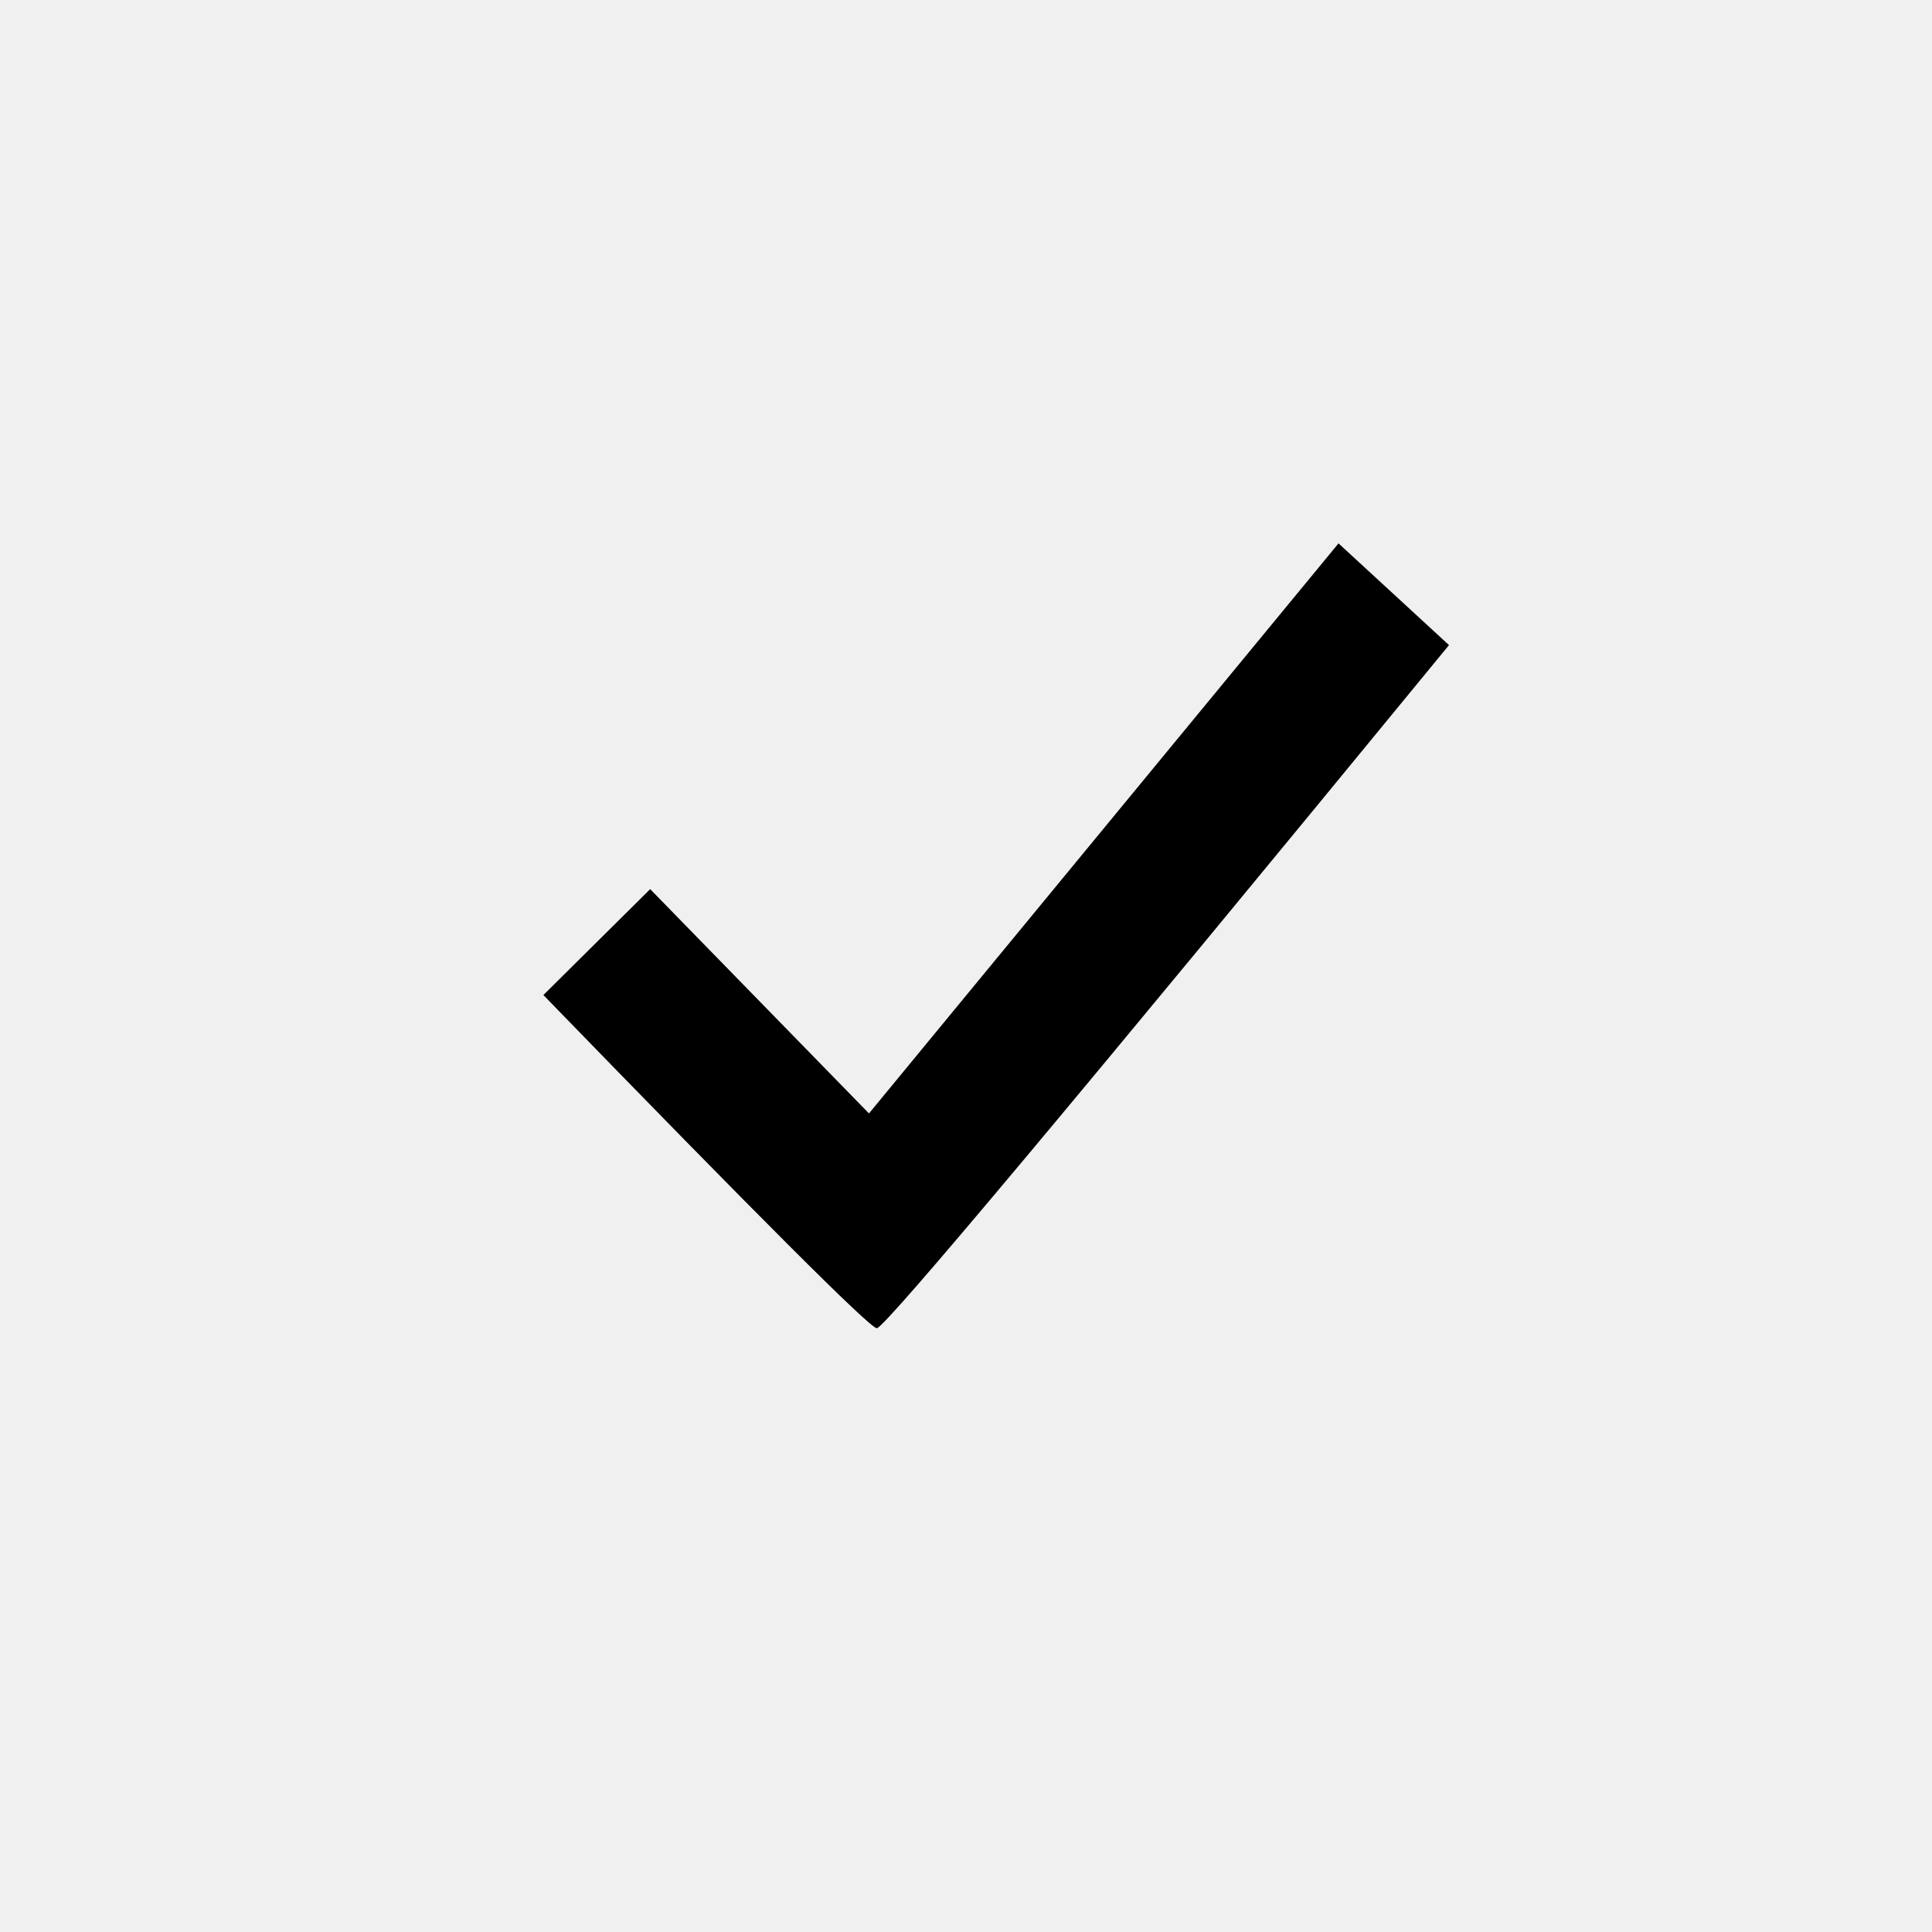
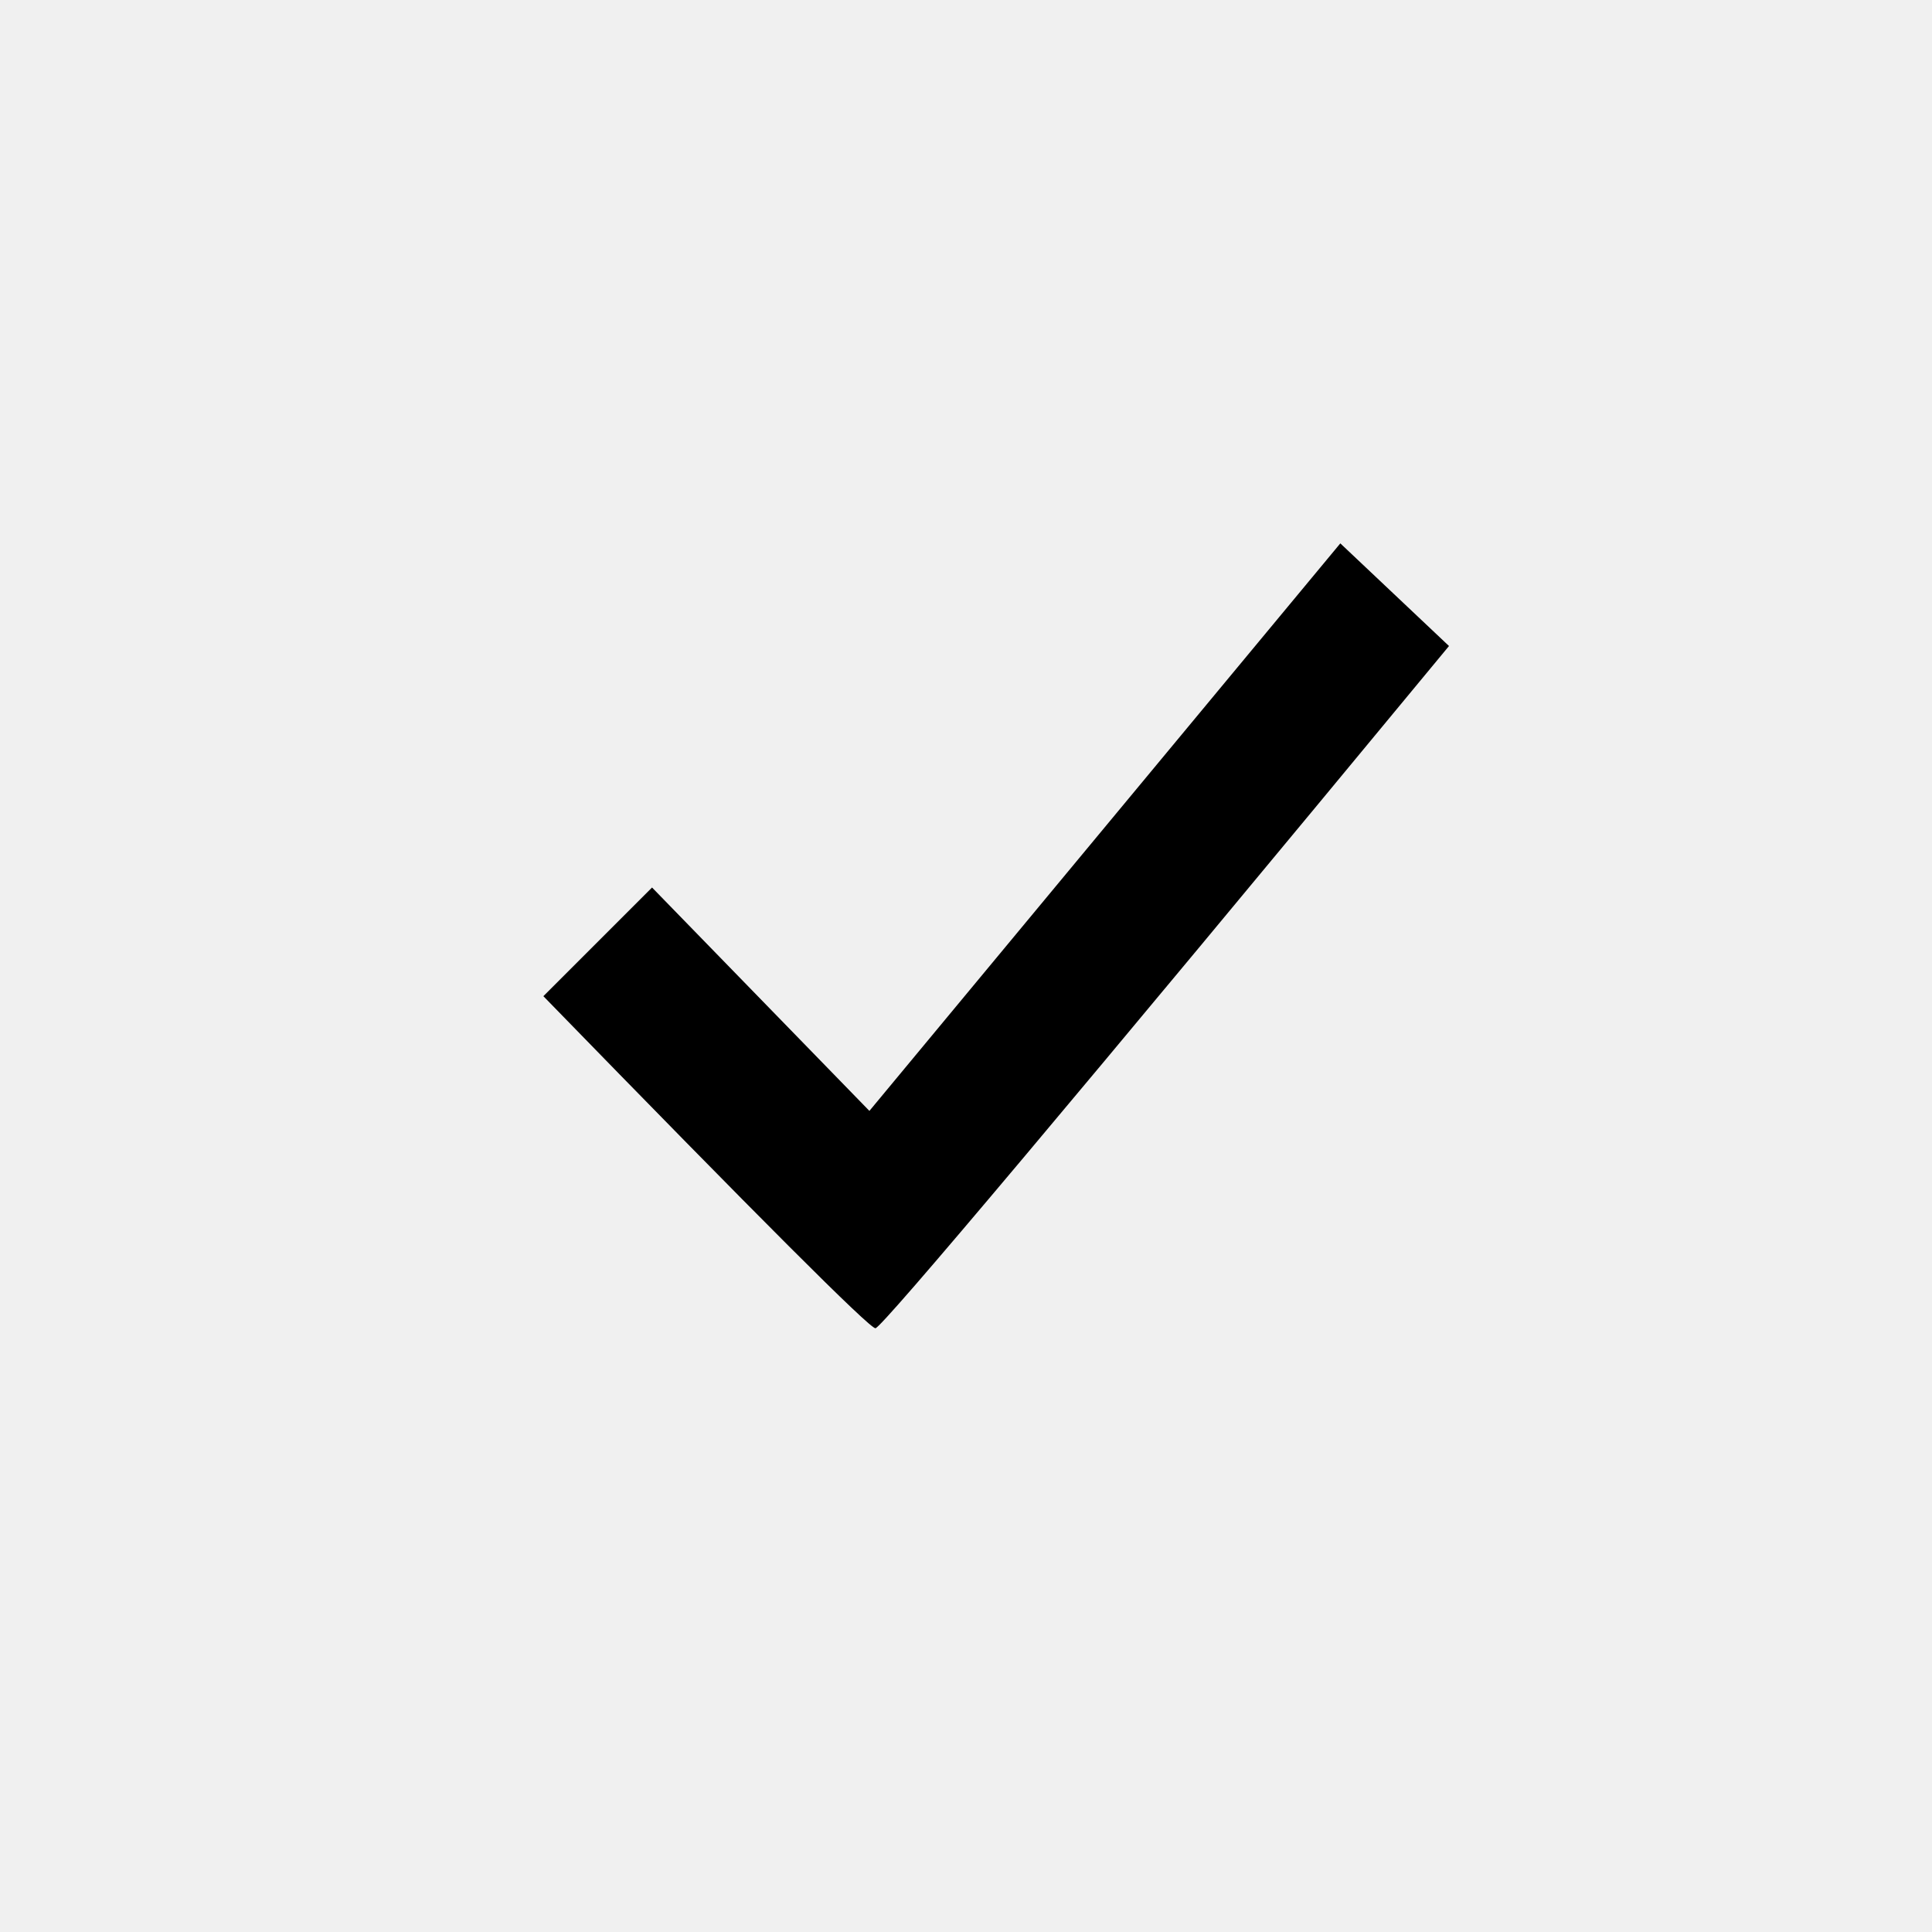
- <svg xmlns="http://www.w3.org/2000/svg" xmlns:xlink="http://www.w3.org/1999/xlink" viewBox="0 0 32 32" version="1.1">
+ <svg xmlns="http://www.w3.org/2000/svg" version="1.1" id="Layer_1" x="0px" y="0px" viewBox="0 0 32 32" style="enable-background:new 0 0 32 32;" xml:space="preserve">
+   <style type="text/css">
+ 	.st0{filter:url(#Adobe_OpacityMaskFilter);}
+ 	.st1{fill-rule:evenodd;clip-rule:evenodd;fill:#FFFFFF;}
+ 	.st2{mask:url(#mask-2_1_);}
+ 	.st3{fill-rule:evenodd;clip-rule:evenodd;}
+ </style>
  <defs>
-     <path d="M22.17,9 L14.393,18.442 L10.769,14.727 L9,16.481 C12.57,20.16 14.411,22 14.523,22 C14.656,21.995 17.815,18.223 24,10.685 L22.17,9 Z" id="path-1" />
+     <filter id="Adobe_OpacityMaskFilter" filterUnits="userSpaceOnUse" x="0" y="0" width="32" height="32">
+       <feColorMatrix type="matrix" values="1 0 0 0 0  0 1 0 0 0  0 0 1 0 0  0 0 0 1 0" />
+     </filter>
  </defs>
-   <g id="Source/System-Icons/24/Checked_24" stroke="none" stroke-width="1" fill="none" fill-rule="evenodd">
-     <mask id="mask-2" fill="white">
-       <use xlink:href="#path-1" />
-     </mask>
-     <g id="Mask" fill-rule="nonzero" />
-     <g id="Colors/Basic/Fresh-Asphalt" mask="url(#mask-2)" fill="#000000">
-       <rect id="Rectangle" x="0" y="0" width="32" height="32" />
+   <mask maskUnits="userSpaceOnUse" x="0" y="0" width="32" height="32" id="mask-2_1_">
+     <g class="st0">
+       <path id="path-1_1_" class="st1" d="M22.2,9l-7.8,9.4l-3.6-3.7L9,16.5c3.6,3.7,5.4,5.5,5.5,5.5c0.1,0,3.3-3.8,9.5-11.3L22.2,9z" />
    </g>
+   </mask>
+   <g class="st2">
+     <rect id="Rectangle" y="0" class="st3" width="32" height="32" />
  </g>
</svg>
